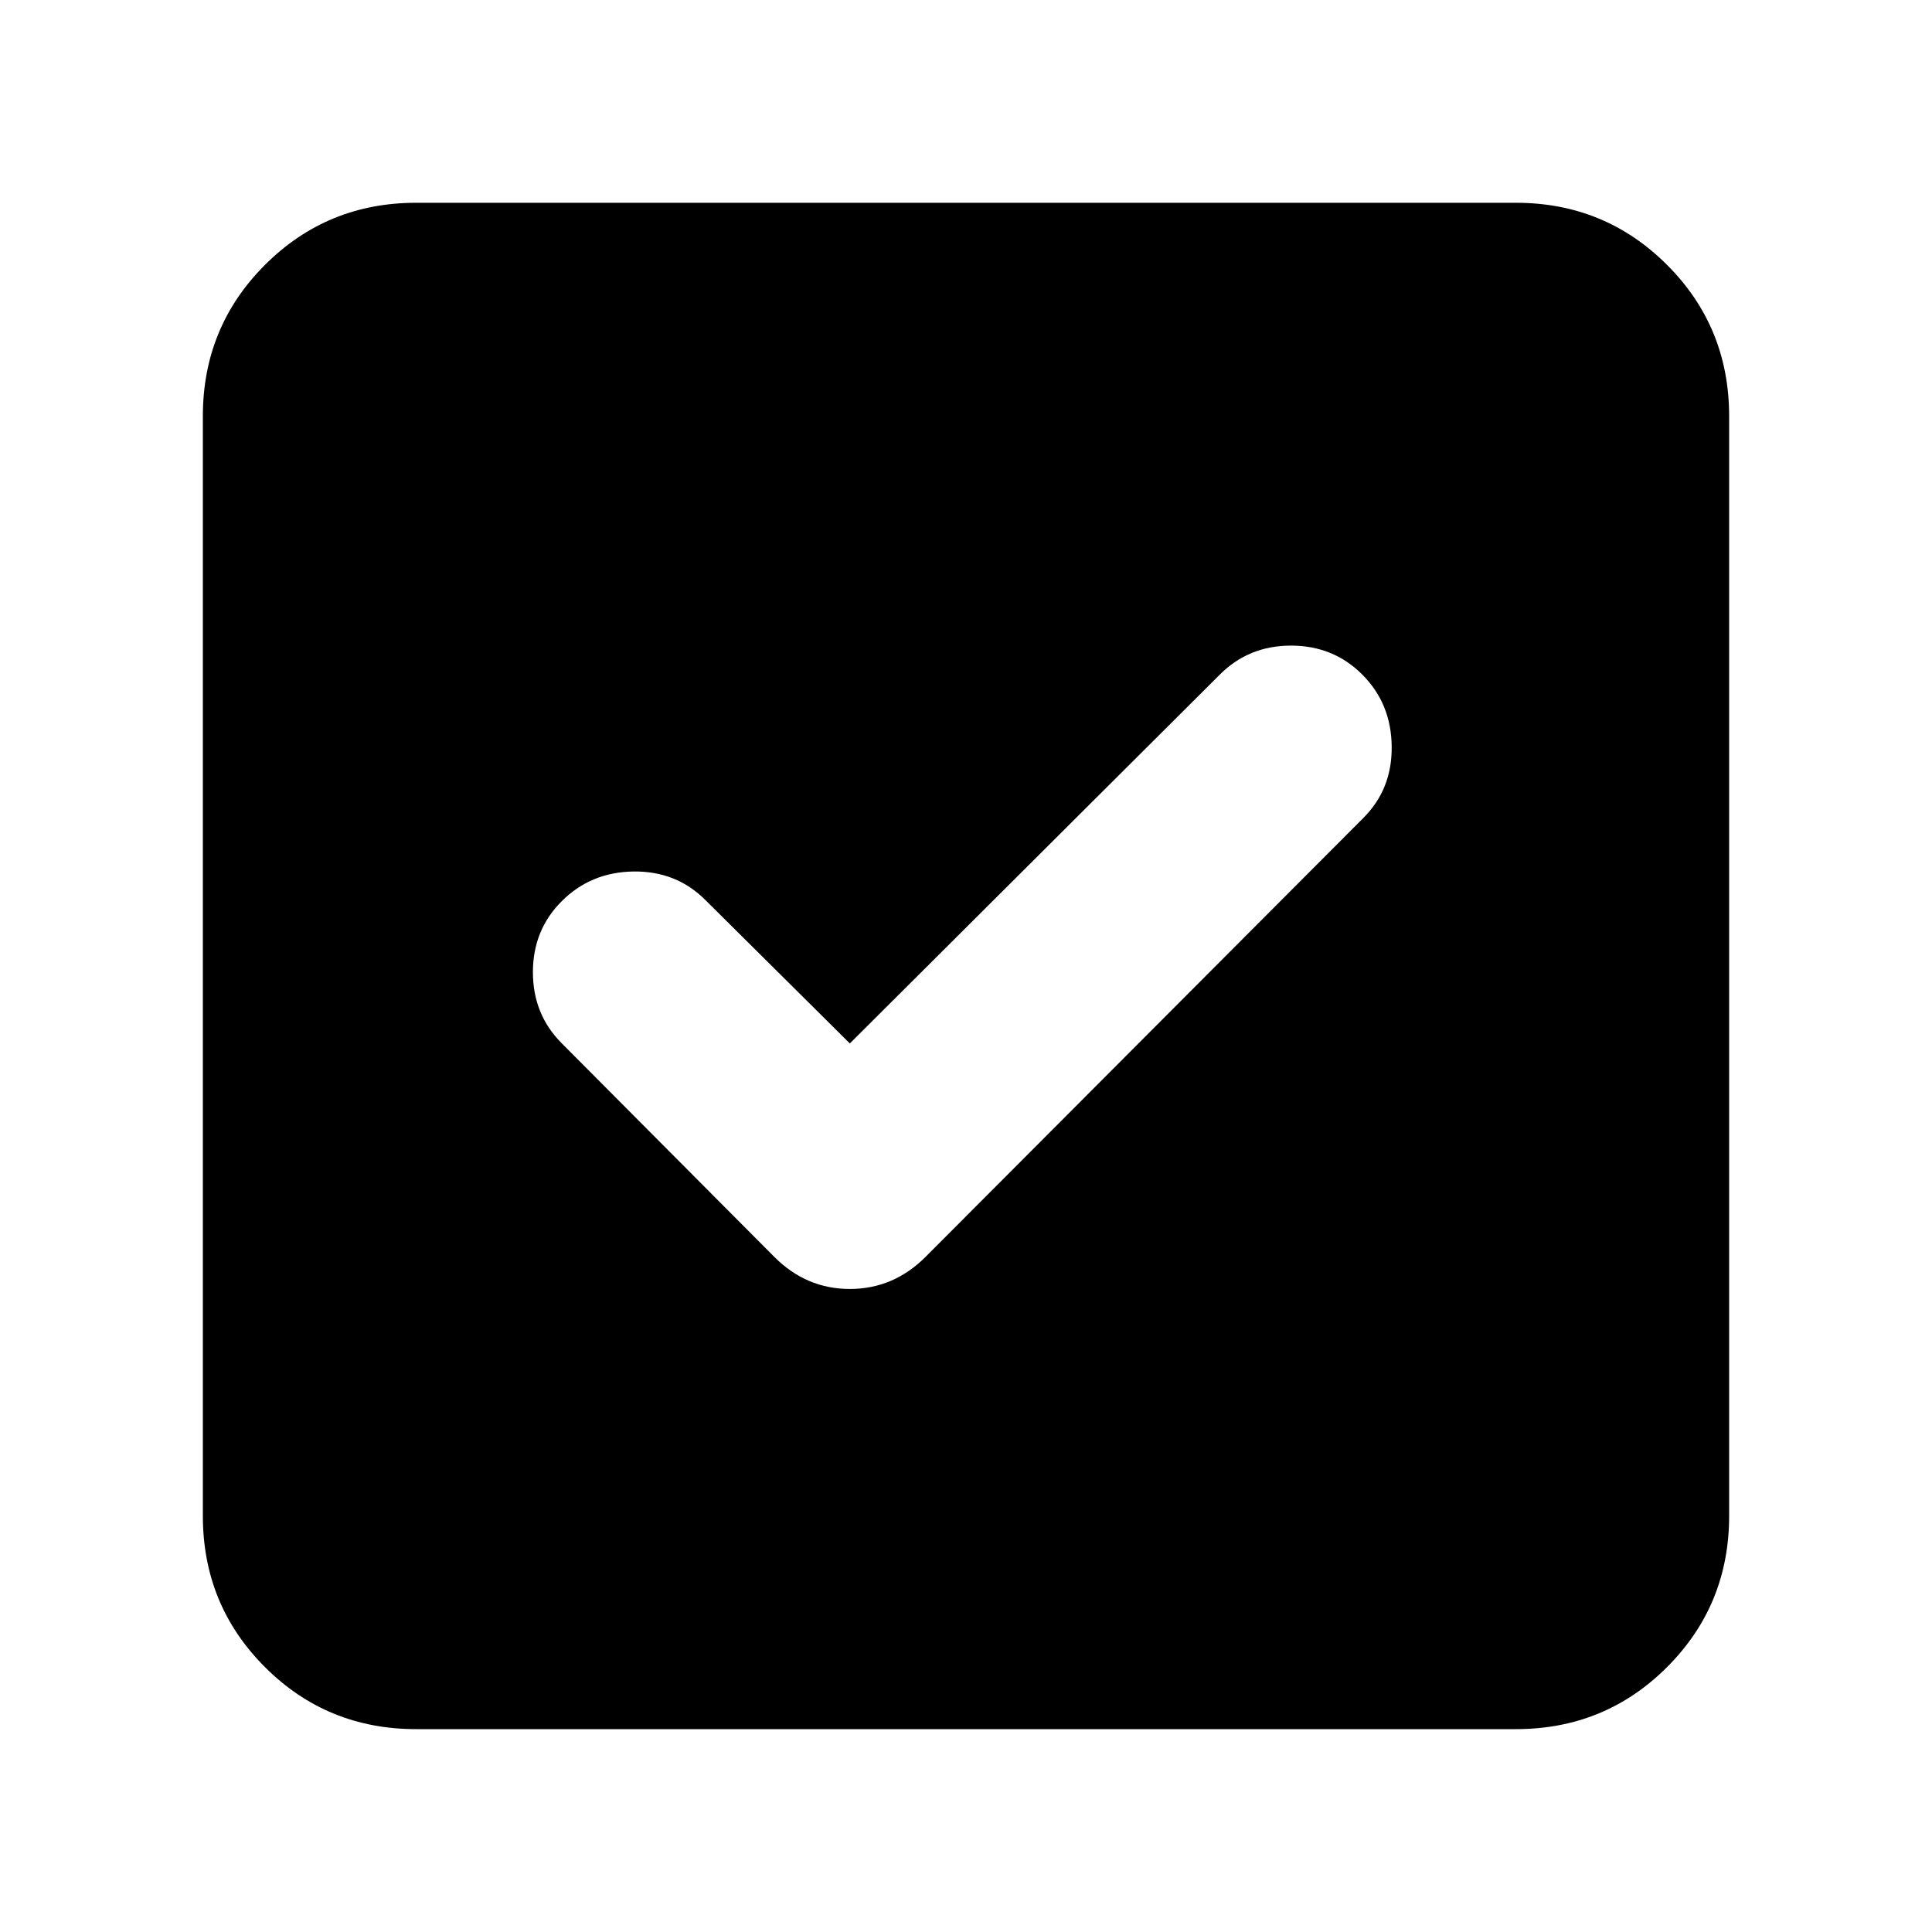
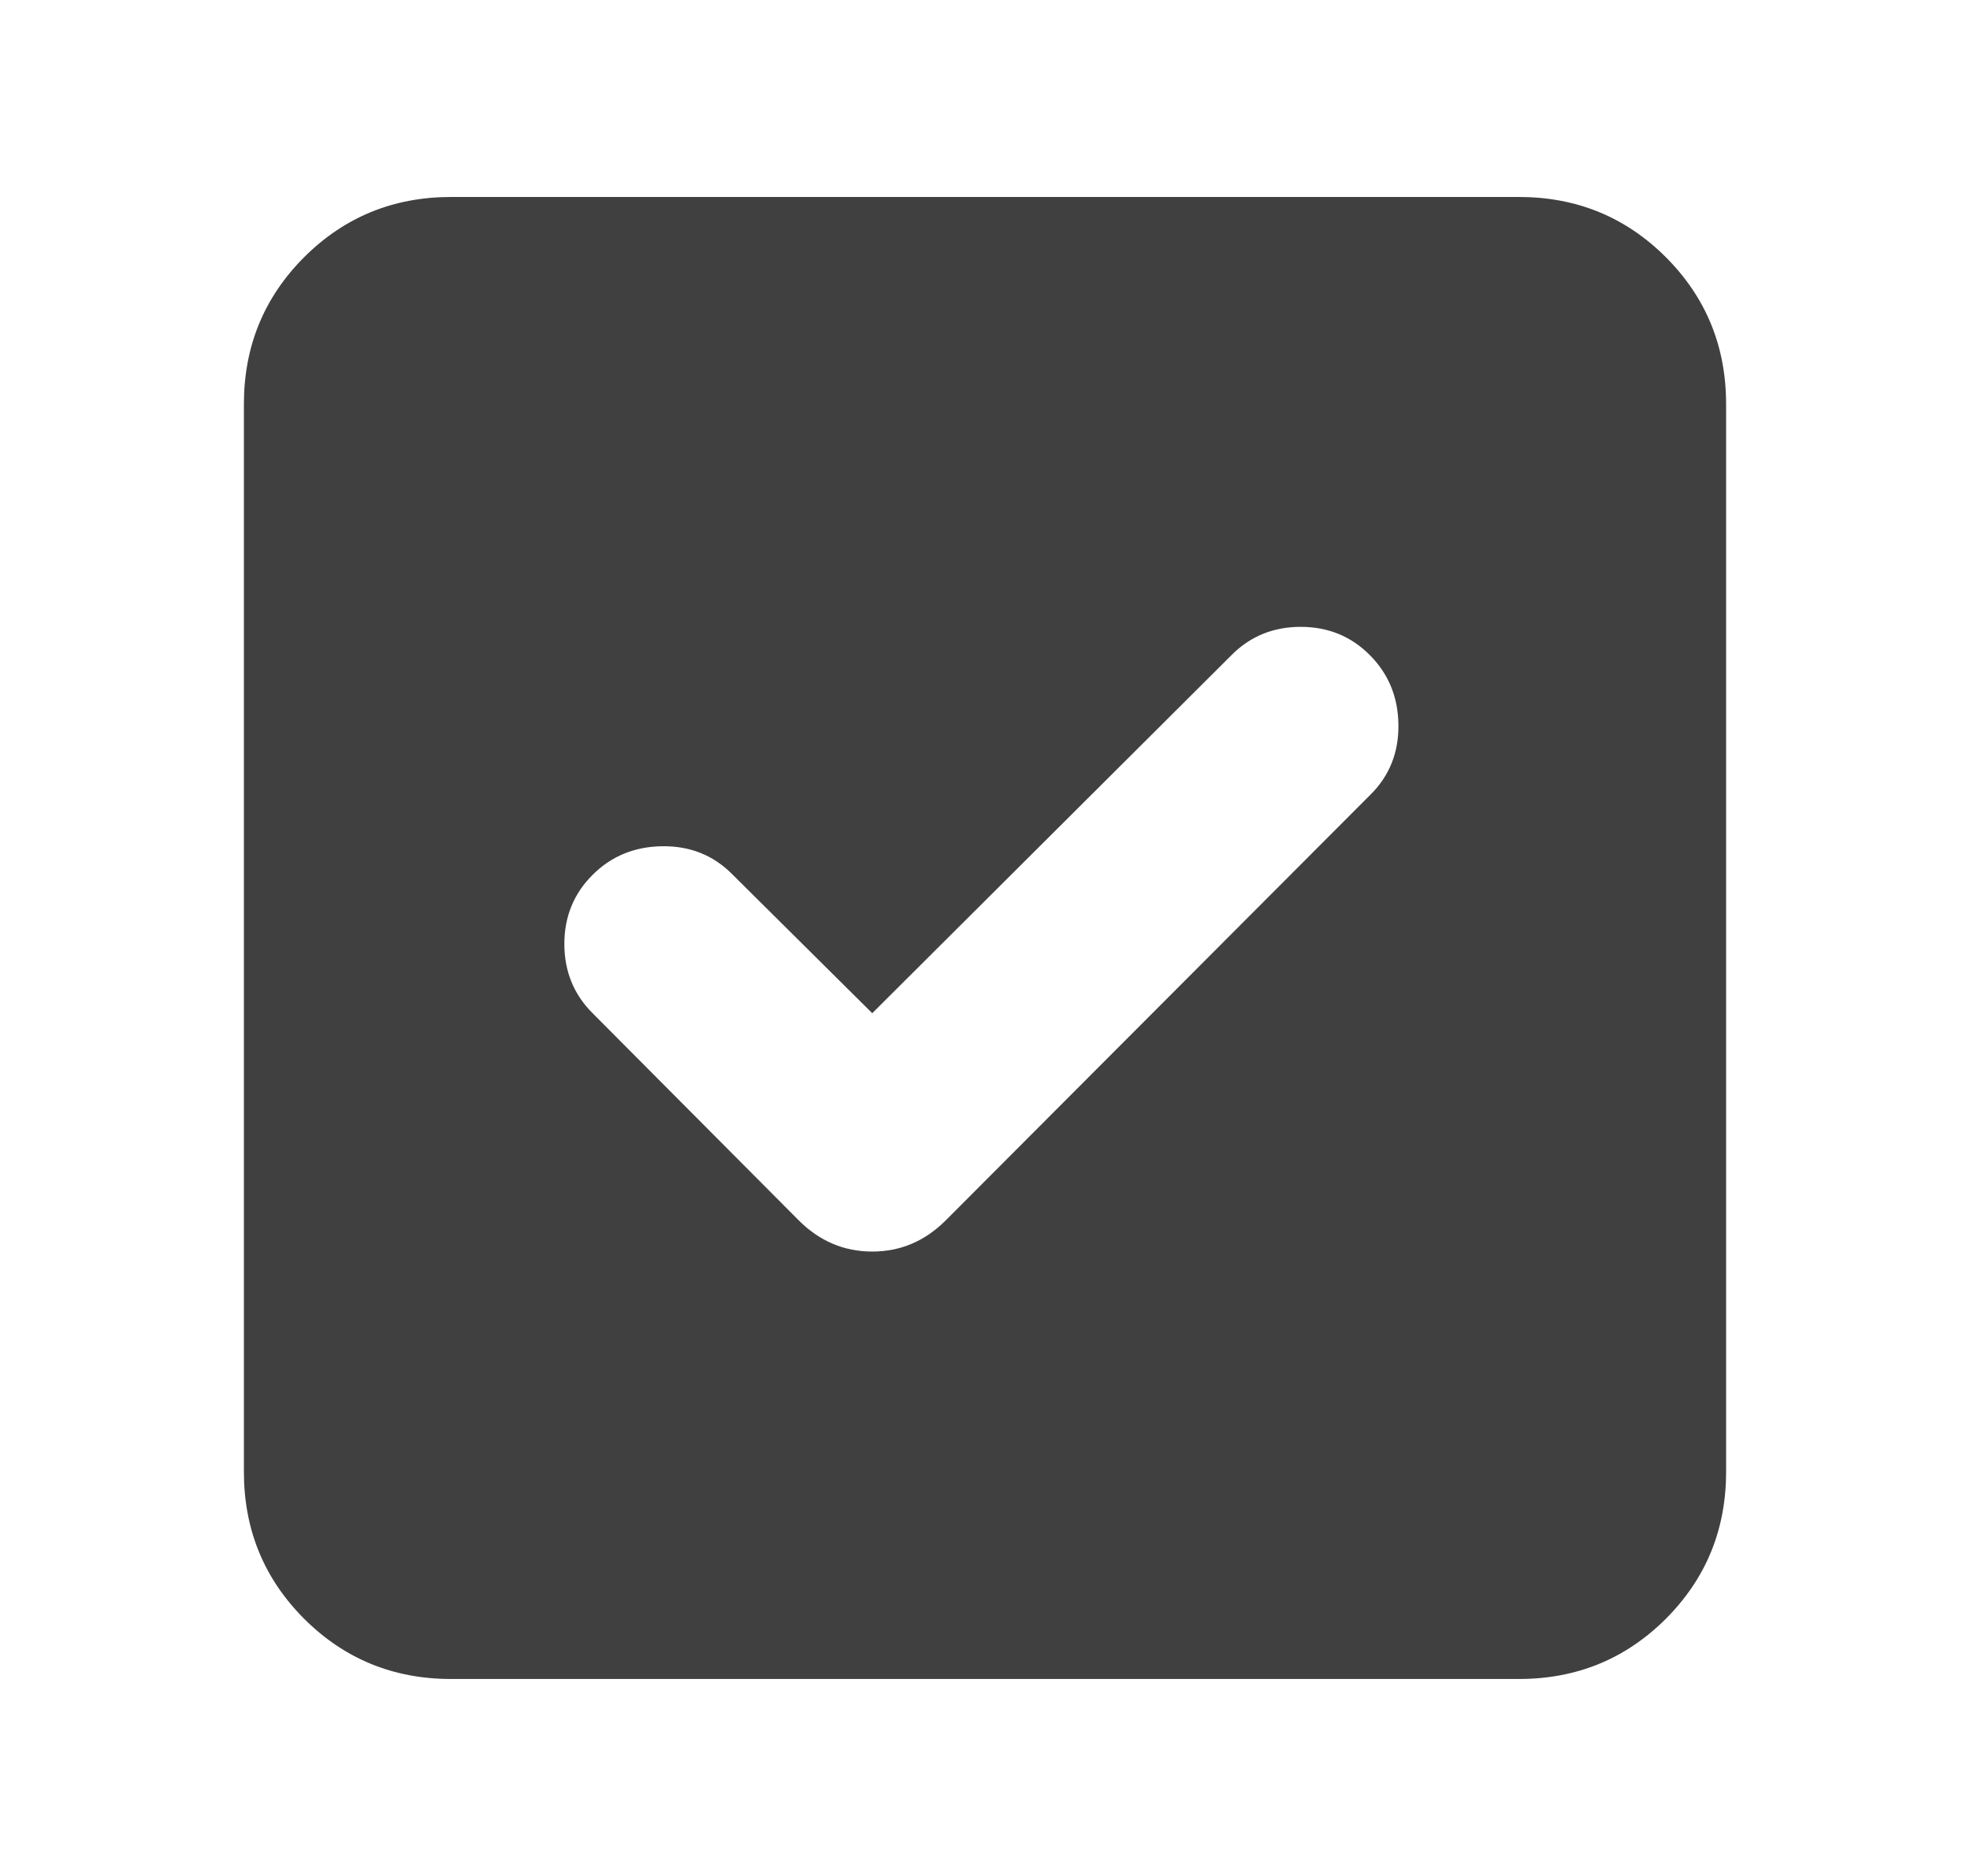
- <svg xmlns="http://www.w3.org/2000/svg" width="24" height="24" viewBox="0 0 24 24" fill="none">
-   <path d="M10.557 12.962L8.761 11.179C8.521 10.939 8.224 10.822 7.87 10.826C7.516 10.831 7.219 10.954 6.979 11.194C6.739 11.433 6.62 11.728 6.62 12.077C6.62 12.426 6.739 12.721 6.979 12.961L9.618 15.613C9.883 15.879 10.197 16.012 10.557 16.012C10.918 16.012 11.232 15.879 11.498 15.613L16.936 10.161C17.176 9.921 17.293 9.624 17.288 9.27C17.284 8.916 17.162 8.619 16.922 8.379C16.682 8.139 16.387 8.02 16.038 8.02C15.689 8.02 15.394 8.139 15.154 8.379L10.557 12.962ZM5.17 21.48C4.431 21.48 3.805 21.223 3.291 20.709C2.777 20.195 2.52 19.569 2.52 18.831V5.17C2.52 4.431 2.777 3.805 3.291 3.291C3.805 2.777 4.431 2.519 5.17 2.519H18.831C19.569 2.519 20.195 2.777 20.709 3.291C21.223 3.805 21.48 4.431 21.48 5.17V18.831C21.48 19.569 21.223 20.195 20.709 20.709C20.195 21.223 19.569 21.48 18.831 21.48H5.17Z" fill="currentColor" />
+ <svg xmlns="http://www.w3.org/2000/svg" width="21" height="20" viewBox="0 0 21 20" fill="none">
+   <path d="M9.298 10.802L7.801 9.316C7.601 9.116 7.353 9.018 7.058 9.022C6.763 9.026 6.516 9.128 6.316 9.328C6.116 9.528 6.016 9.773 6.016 10.064C6.016 10.355 6.116 10.601 6.316 10.801L8.515 13.011C8.736 13.232 8.997 13.343 9.298 13.343C9.599 13.343 9.86 13.232 10.081 13.011L14.613 8.468C14.813 8.268 14.911 8.02 14.907 7.725C14.903 7.43 14.801 7.183 14.601 6.983C14.402 6.783 14.156 6.683 13.865 6.683C13.574 6.683 13.328 6.783 13.129 6.983L9.298 10.802ZM4.808 17.9C4.193 17.9 3.671 17.686 3.242 17.258C2.814 16.829 2.6 16.307 2.6 15.692V4.308C2.6 3.693 2.814 3.171 3.242 2.742C3.671 2.314 4.193 2.1 4.808 2.1H16.192C16.807 2.1 17.329 2.314 17.758 2.742C18.186 3.171 18.4 3.693 18.4 4.308V15.692C18.4 16.307 18.186 16.829 17.758 17.258C17.329 17.686 16.807 17.9 16.192 17.9H4.808Z" fill="#404040" />
</svg>
